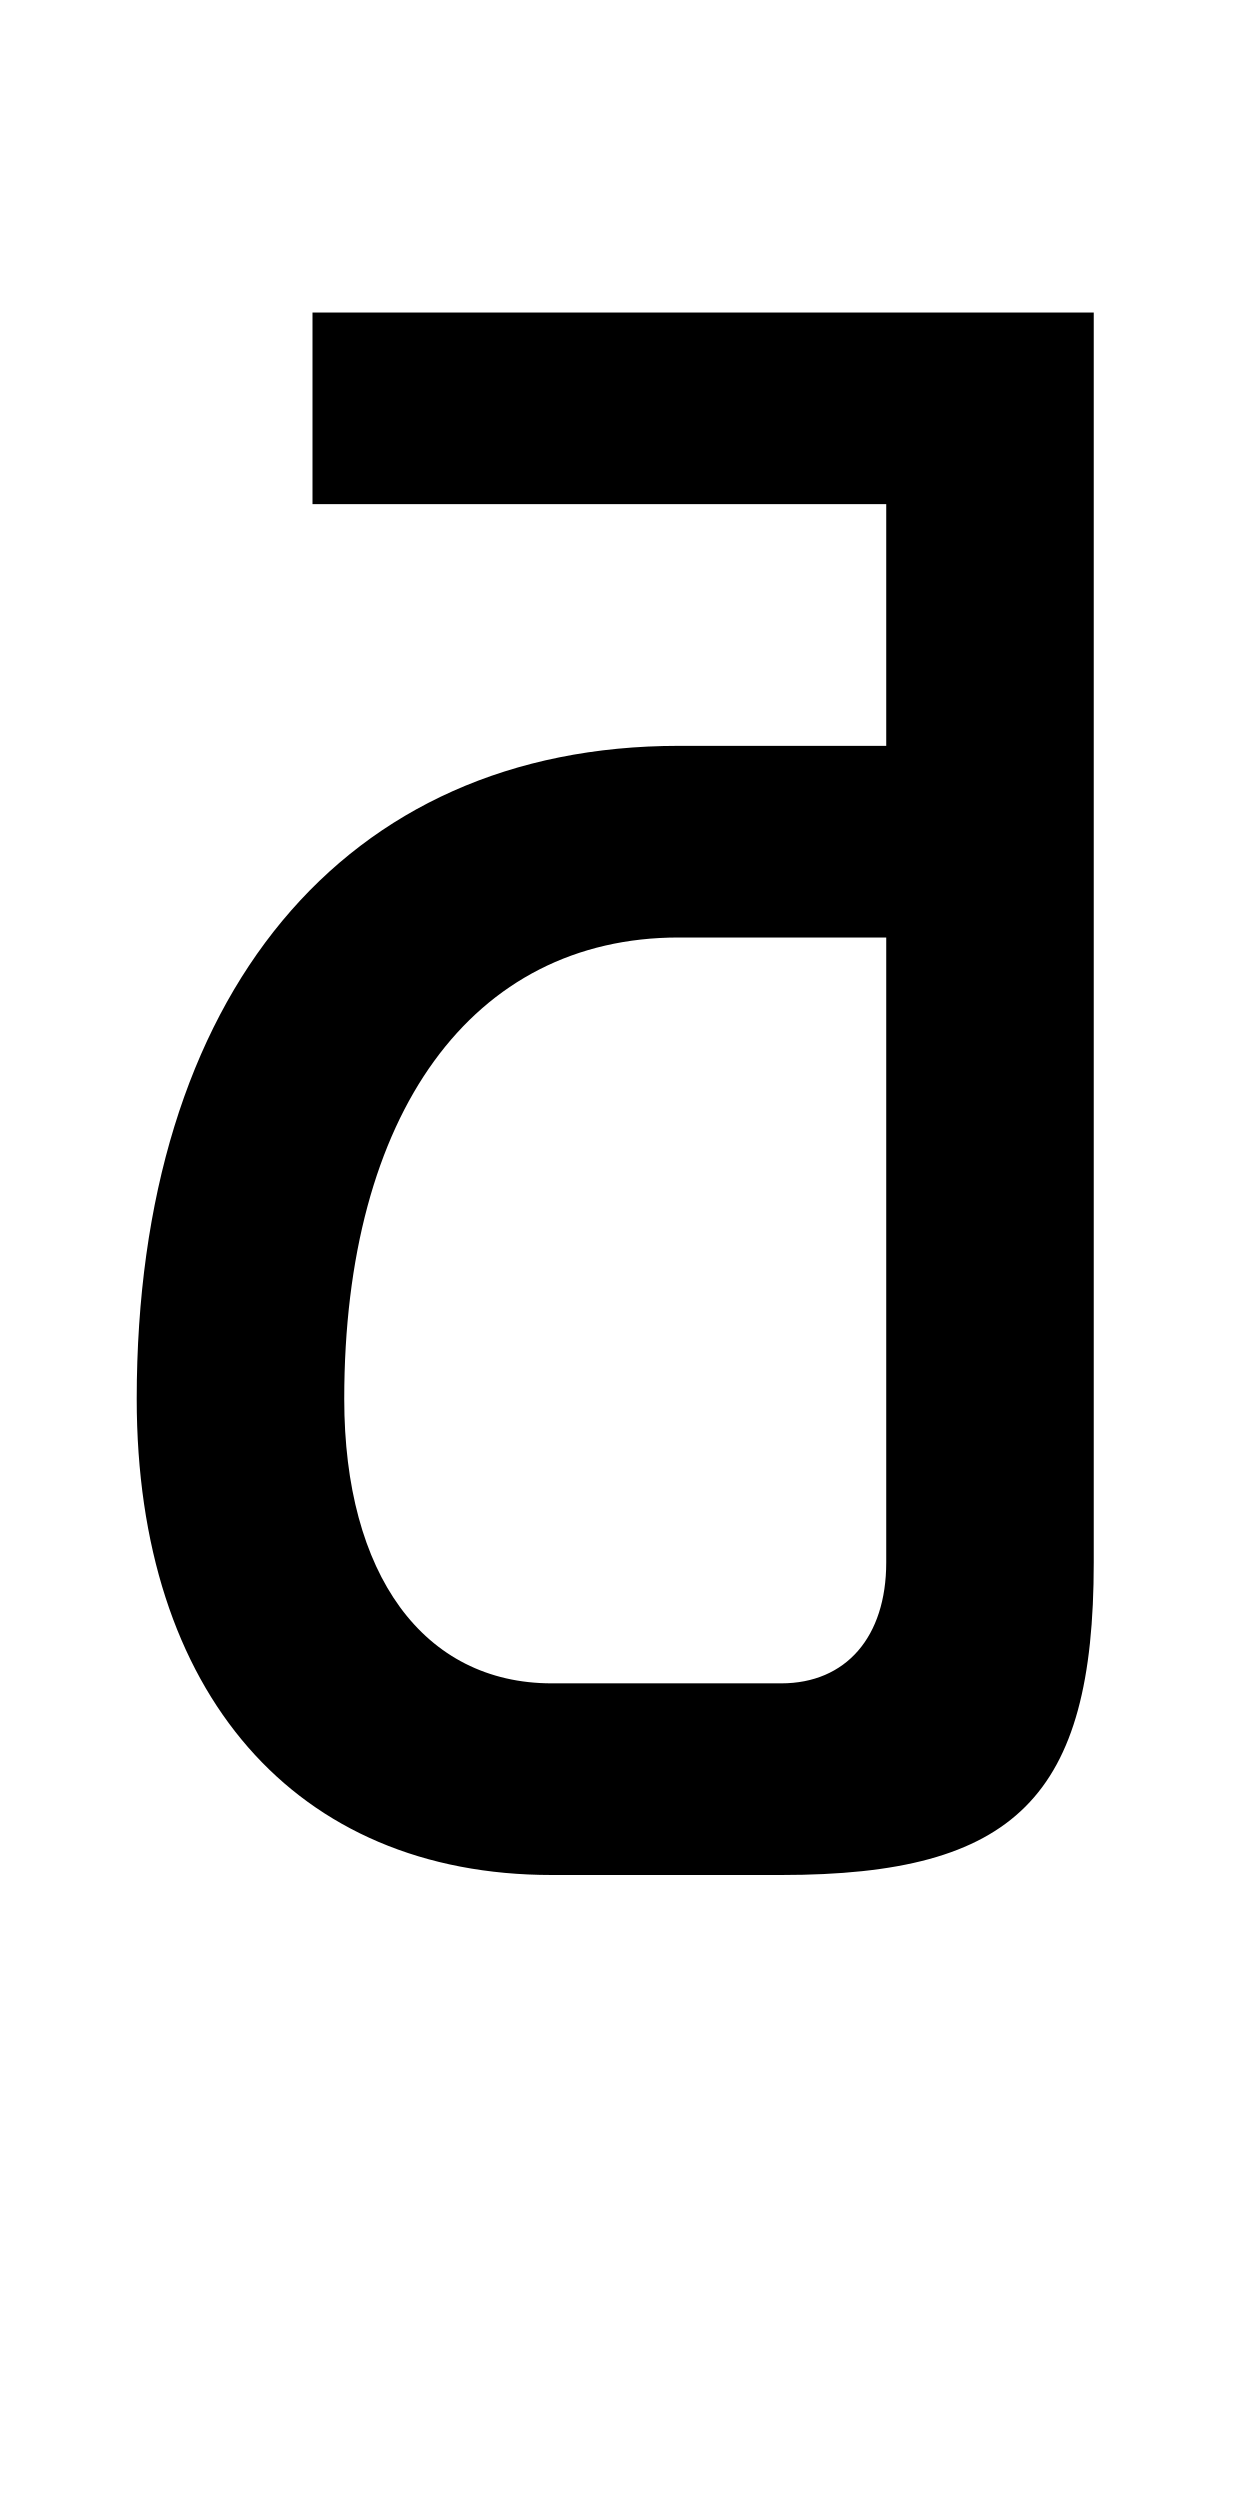
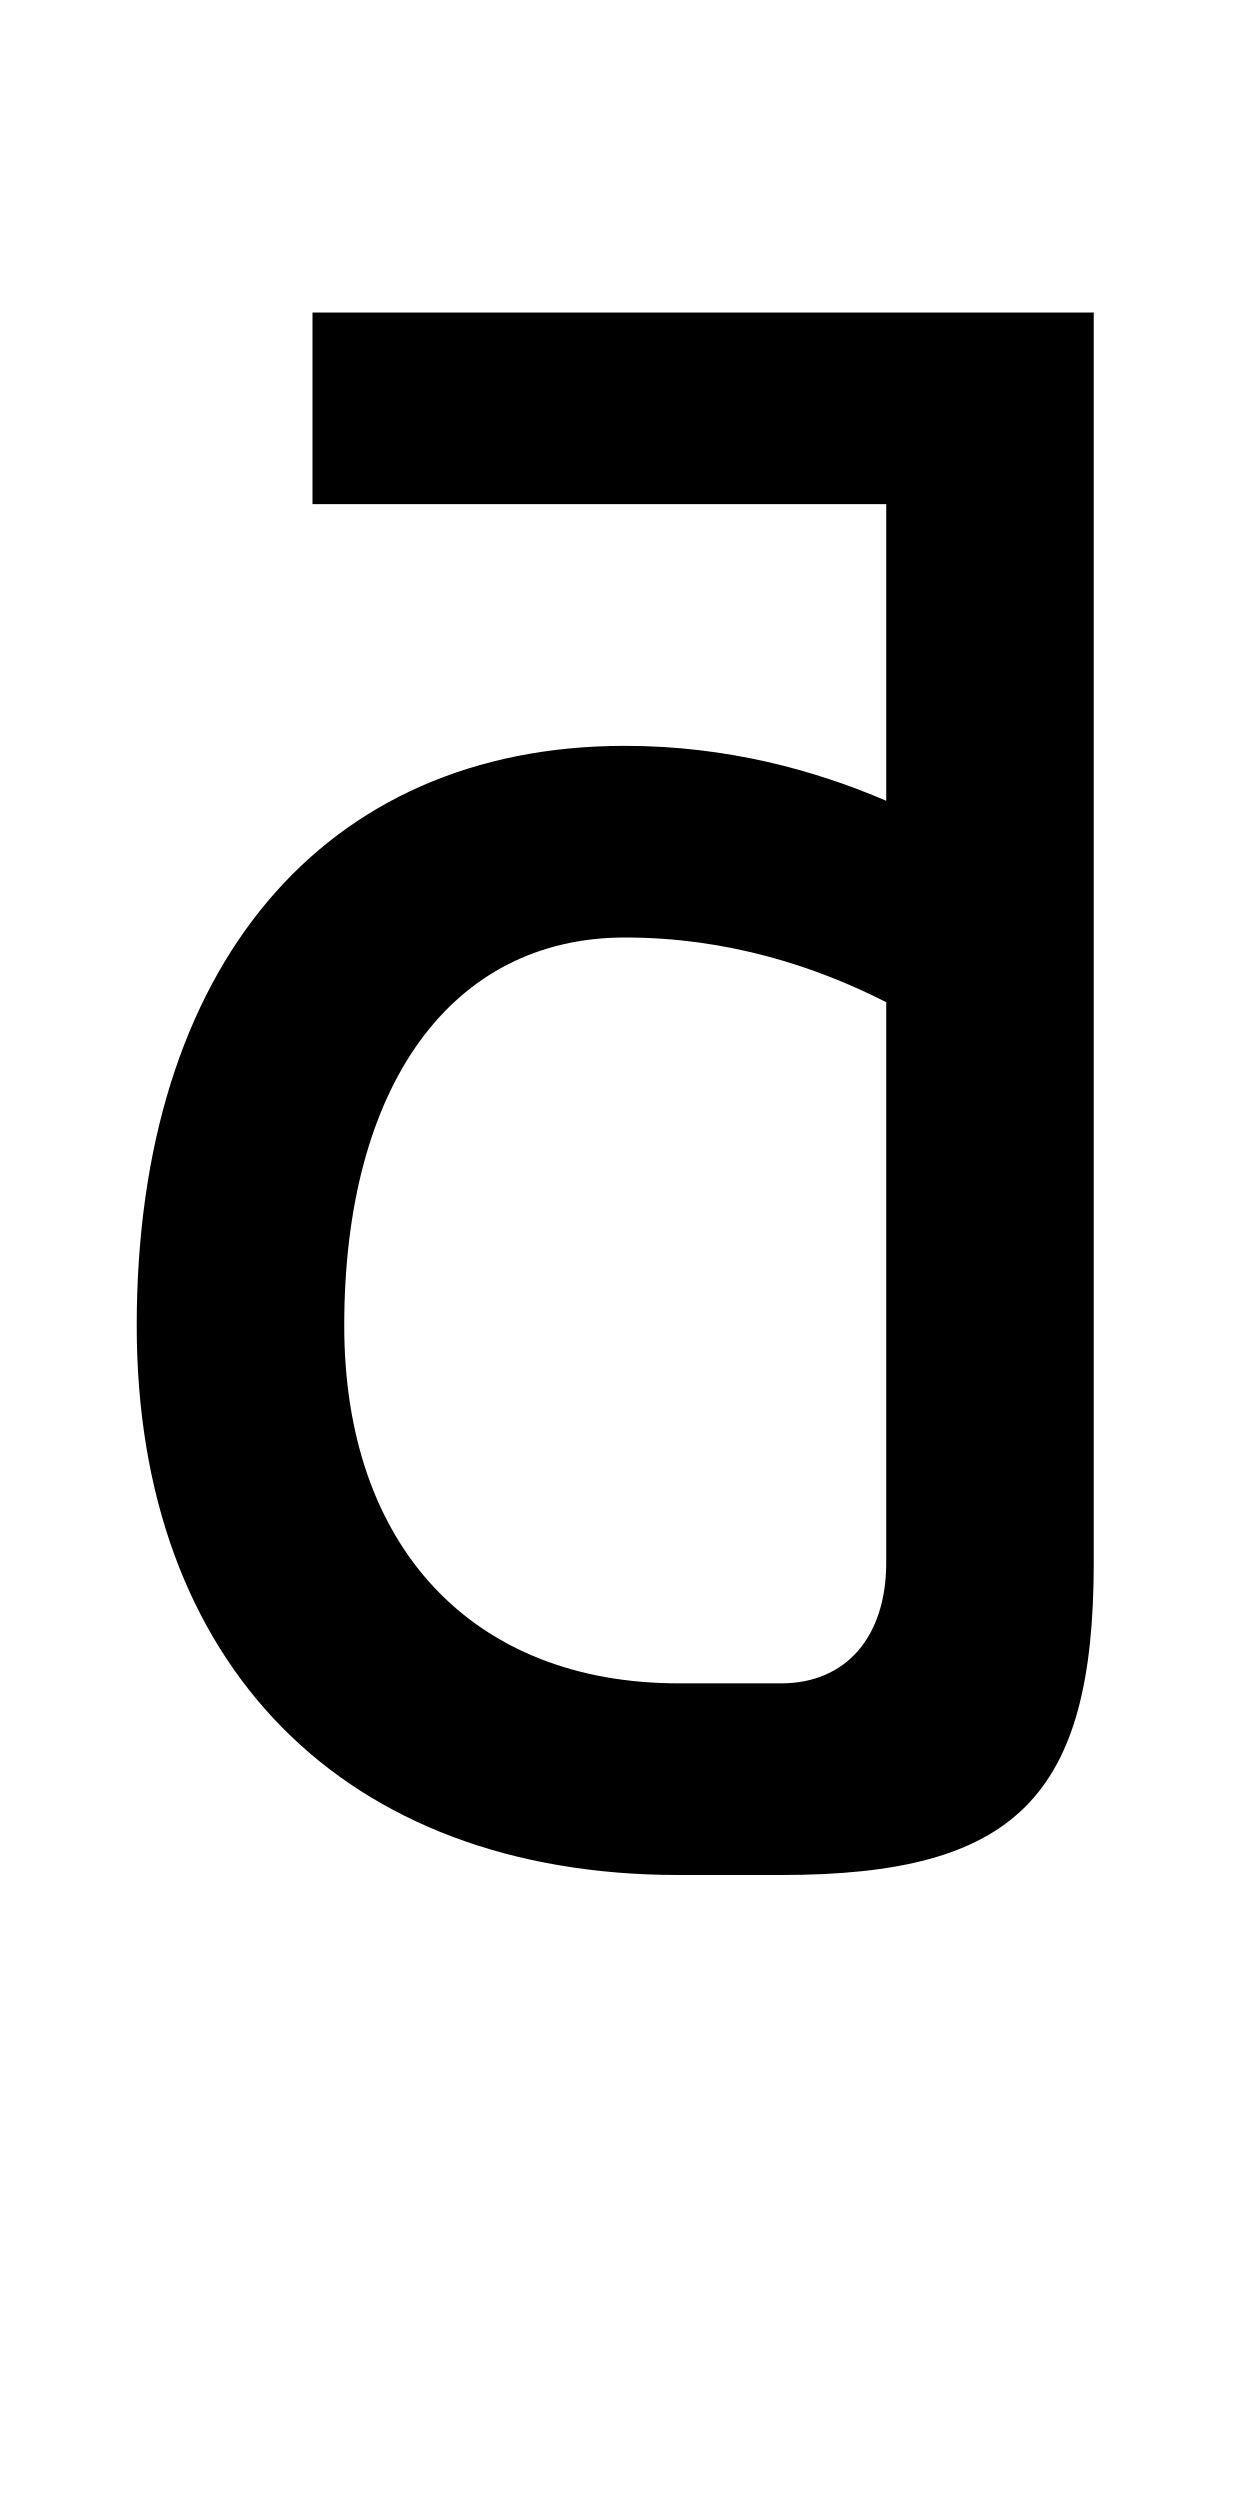
<svg xmlns="http://www.w3.org/2000/svg" version="1.1" width="1024" height="2048" id="svg3355">
  <defs id="defs3357" />
-   <path id="path3157-2-7-7-2-8-2-3-1-1-3-33-4-6-5" style="display:inline;fill:#000000;fill-opacity:1;stroke:none" d="M 256,256 V 413 H 726 V 611 H 556 c -274.004,0 -444,204 -444,535 0,240.998 129.997,390 340,390 h 188 c 192.003,0 256,-64.001 256,-256 V 256 Z m 300,512 h 170 v 512 c 0,61.002 -32.989,99 -86,99 H 452 c -105.003,0 -170,-89.001 -170,-233 0,-233.997 104.998,-378 274,-378 z" />
+   <path id="path3157-2-7-7-2-8-2-3-1-1-3-33-4-6-5" style="display:inline;fill:#000000;fill-opacity:1;stroke:none" d="m 256,256 v 157 h 470 v 243 c -58.58,-25.146 -130.724,-45 -214,-45 -247.004,0 -400,181.001 -400,475 0,277.996 169.998,450 444,450 h 84 c 192.003,0 256,-64.001 256,-256 V 256 Z m 256,512 c 83.277,0 155.421,23.21 214,53 v 459 c 0,61.002 -32.989,99 -86,99 h -84 c -168.999,0 -274,-112.001 -274,-293 0,-196.998 87.998,-318 230,-318 z" />
</svg>
